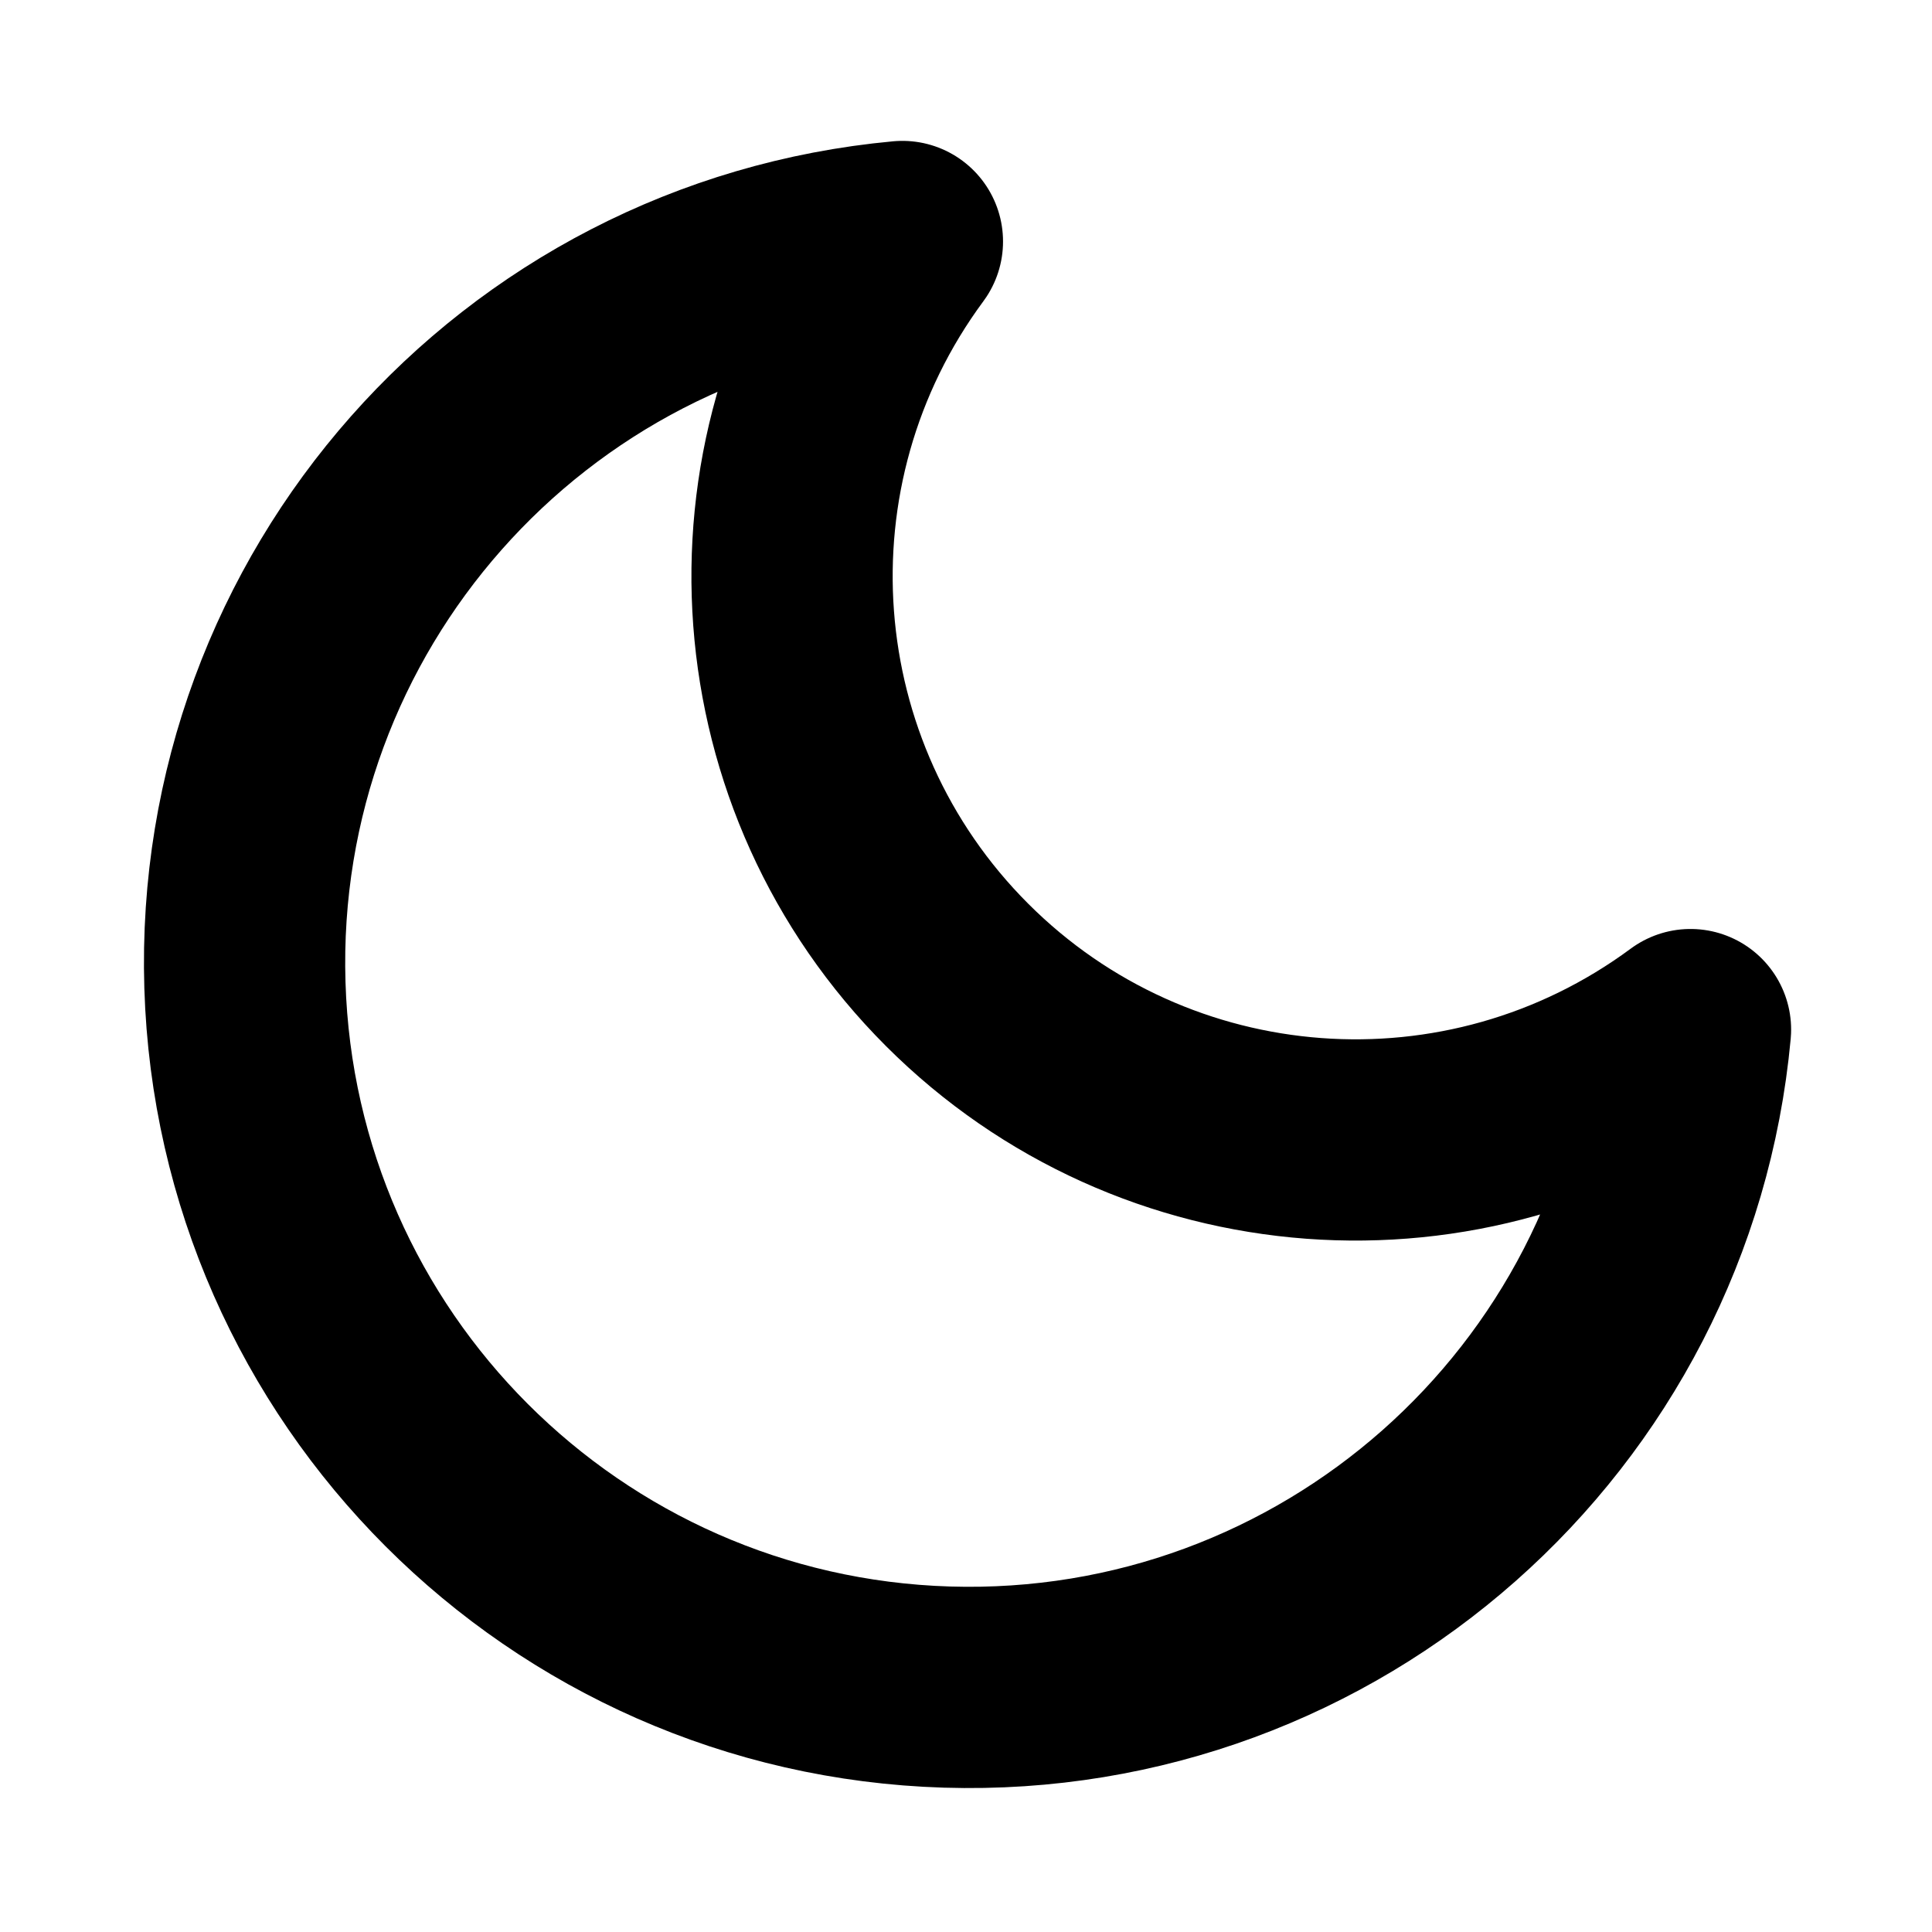
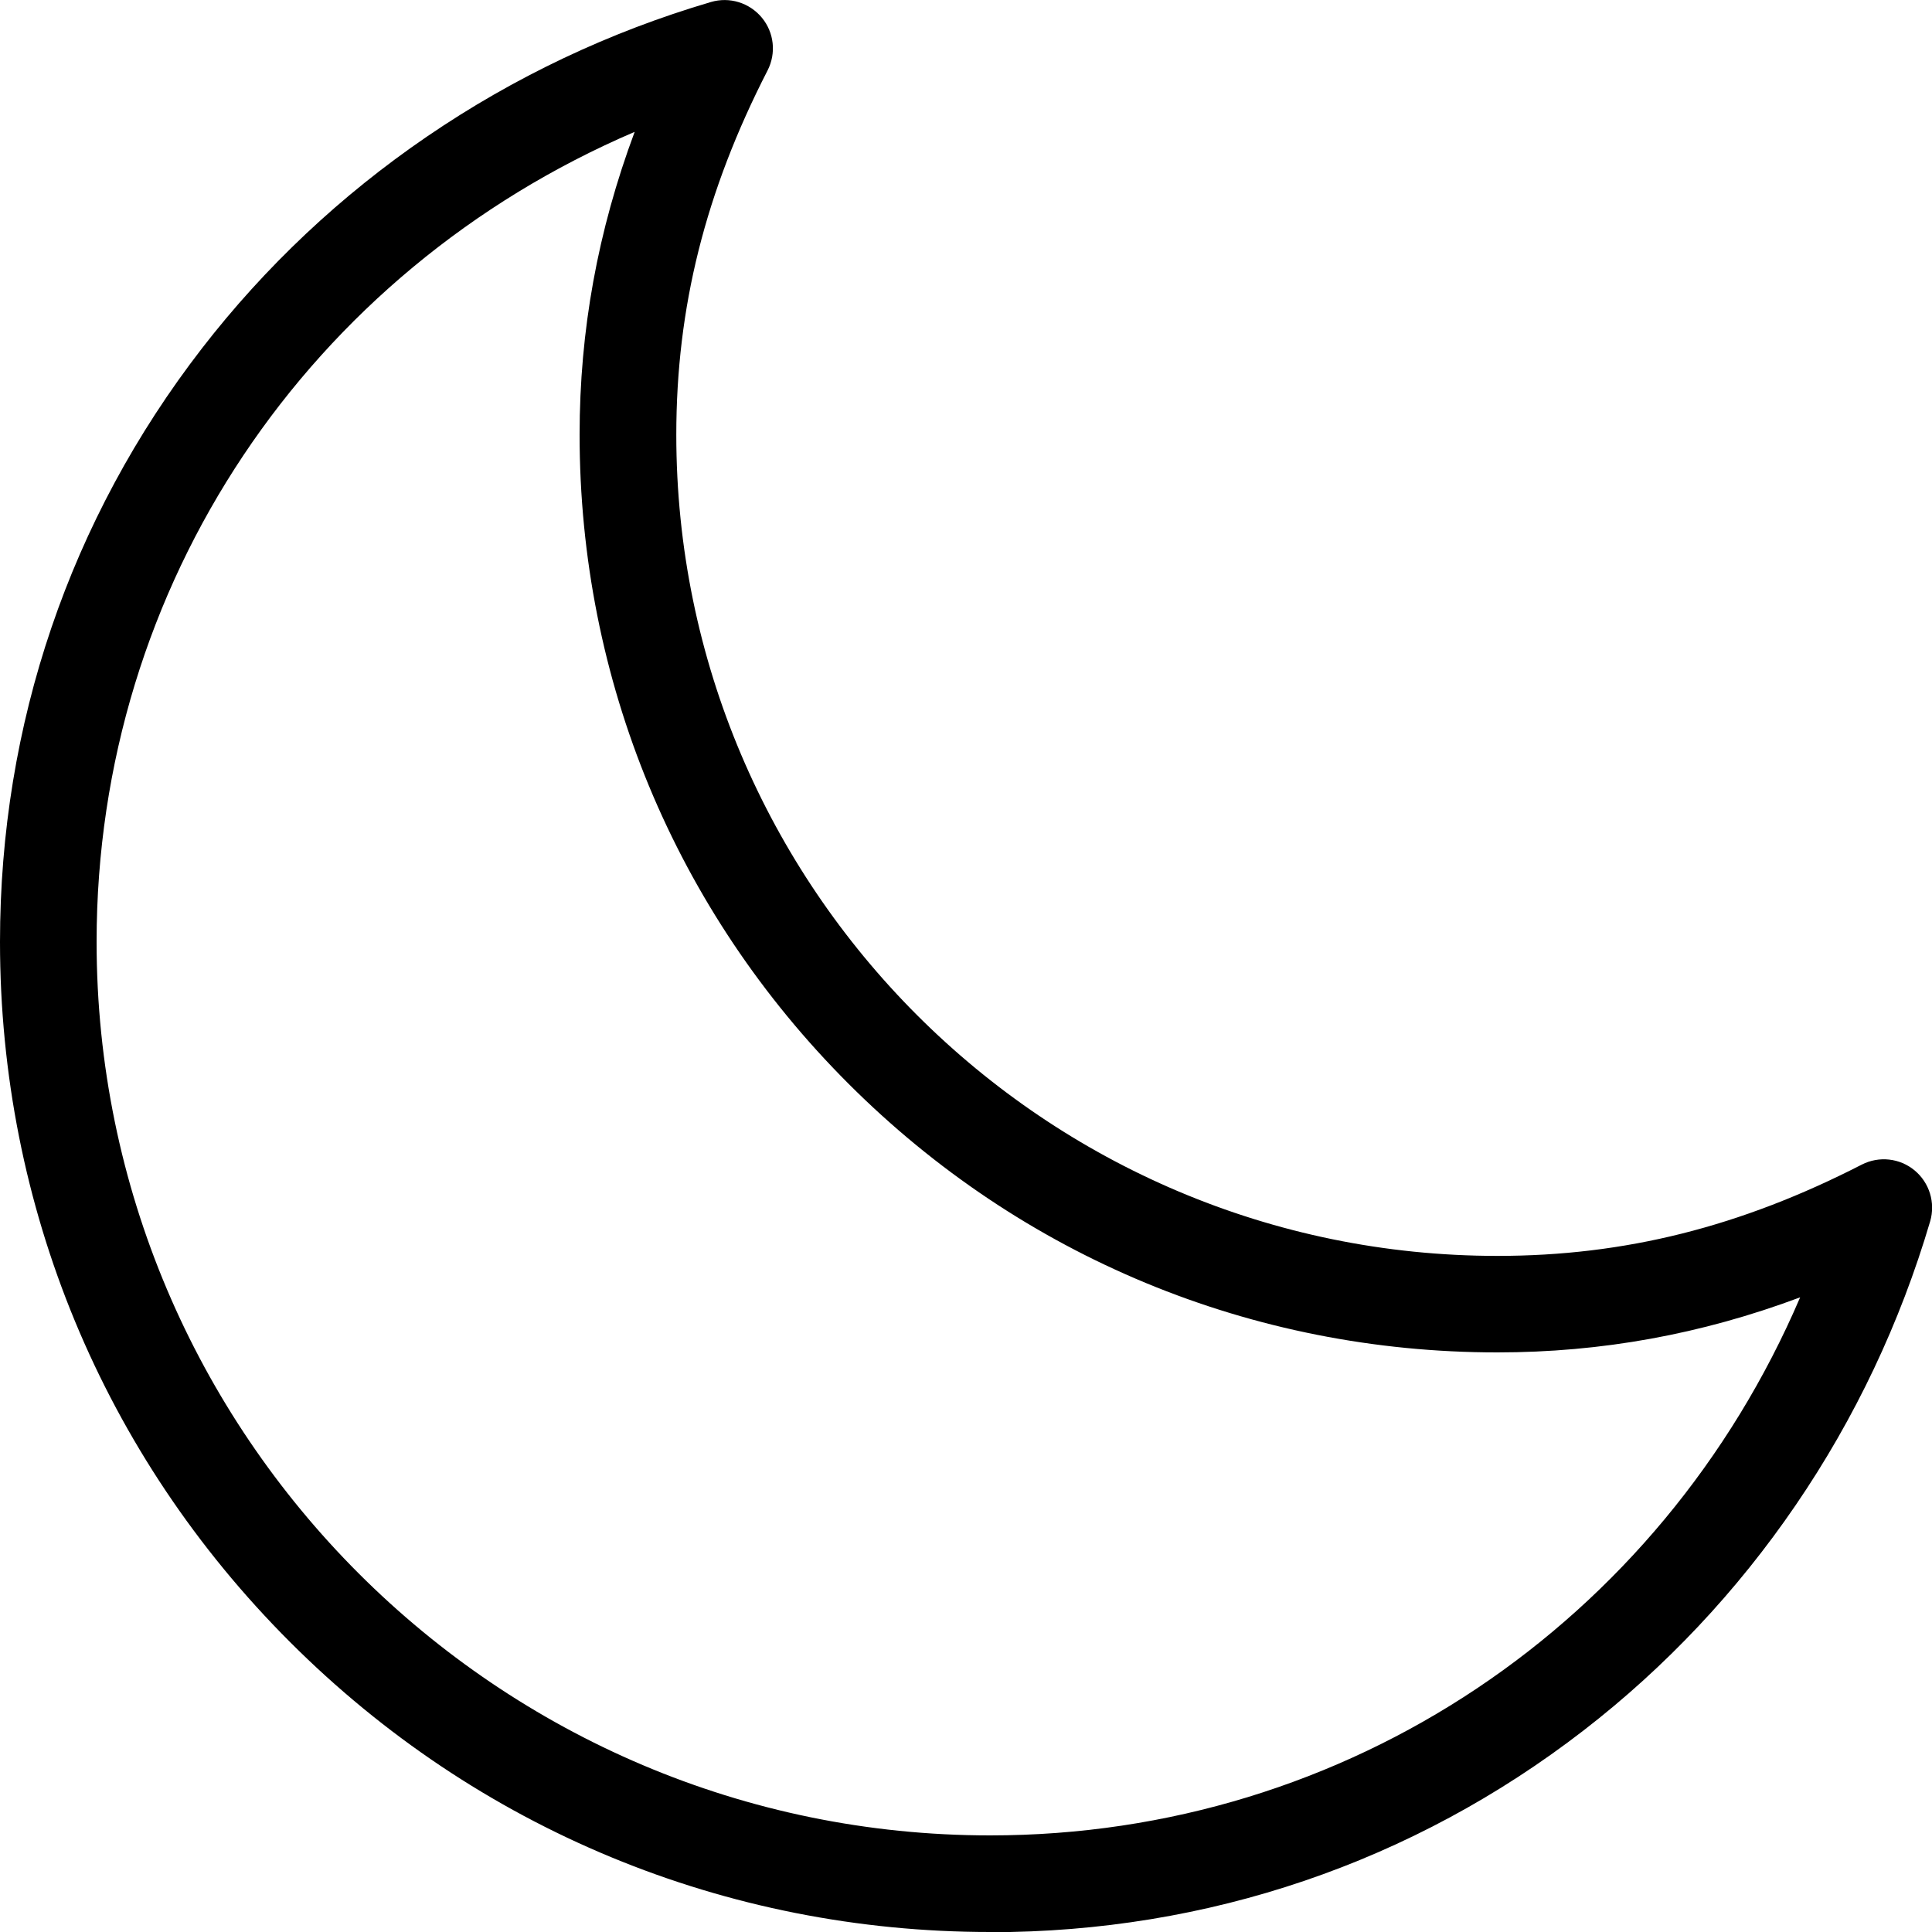
- <svg xmlns="http://www.w3.org/2000/svg" width="24" height="24" viewBox="0 0 24 24" fill="none" stroke="currentColor" stroke-width="2.5" stroke-linecap="round" stroke-linejoin="round" class="feather feather-moon">
-   <path d="M21 12.79A9 9 0 1 1 11.21 3 7 7 0 0 0 21 12.79z" />
+ <svg xmlns="http://www.w3.org/2000/svg" version="1.1" width="20" height="20" viewBox="0 0 20 20">
+   <path fill="#000000" d="M10.25 20c-2.738 0-5.312-1.066-7.248-3.002s-3.002-4.51-3.002-7.248c0-2.251 0.723-4.375 2.090-6.143 0.655-0.847 1.439-1.585 2.331-2.194 0.899-0.614 1.888-1.083 2.938-1.392 0.192-0.057 0.399 0.007 0.527 0.161s0.151 0.369 0.060 0.547c-0.645 1.257-0.945 2.455-0.945 3.772 0 4.687 3.813 8.5 8.5 8.5 1.317 0 2.515-0.3 3.772-0.945 0.178-0.091 0.393-0.068 0.547 0.060s0.217 0.335 0.161 0.527c-0.31 1.050-0.778 2.039-1.392 2.938-0.609 0.892-1.347 1.676-2.194 2.331-1.768 1.367-3.893 2.090-6.143 2.090zM6.57 1.365c-3.374 1.445-5.57 4.689-5.57 8.385 0 5.1 4.15 9.25 9.25 9.25 3.696 0 6.94-2.197 8.385-5.57-1.024 0.383-2.058 0.57-3.135 0.57-2.538 0-4.923-0.988-6.717-2.782s-2.783-4.18-2.783-6.718c0-1.077 0.188-2.111 0.57-3.135z" />
</svg>
